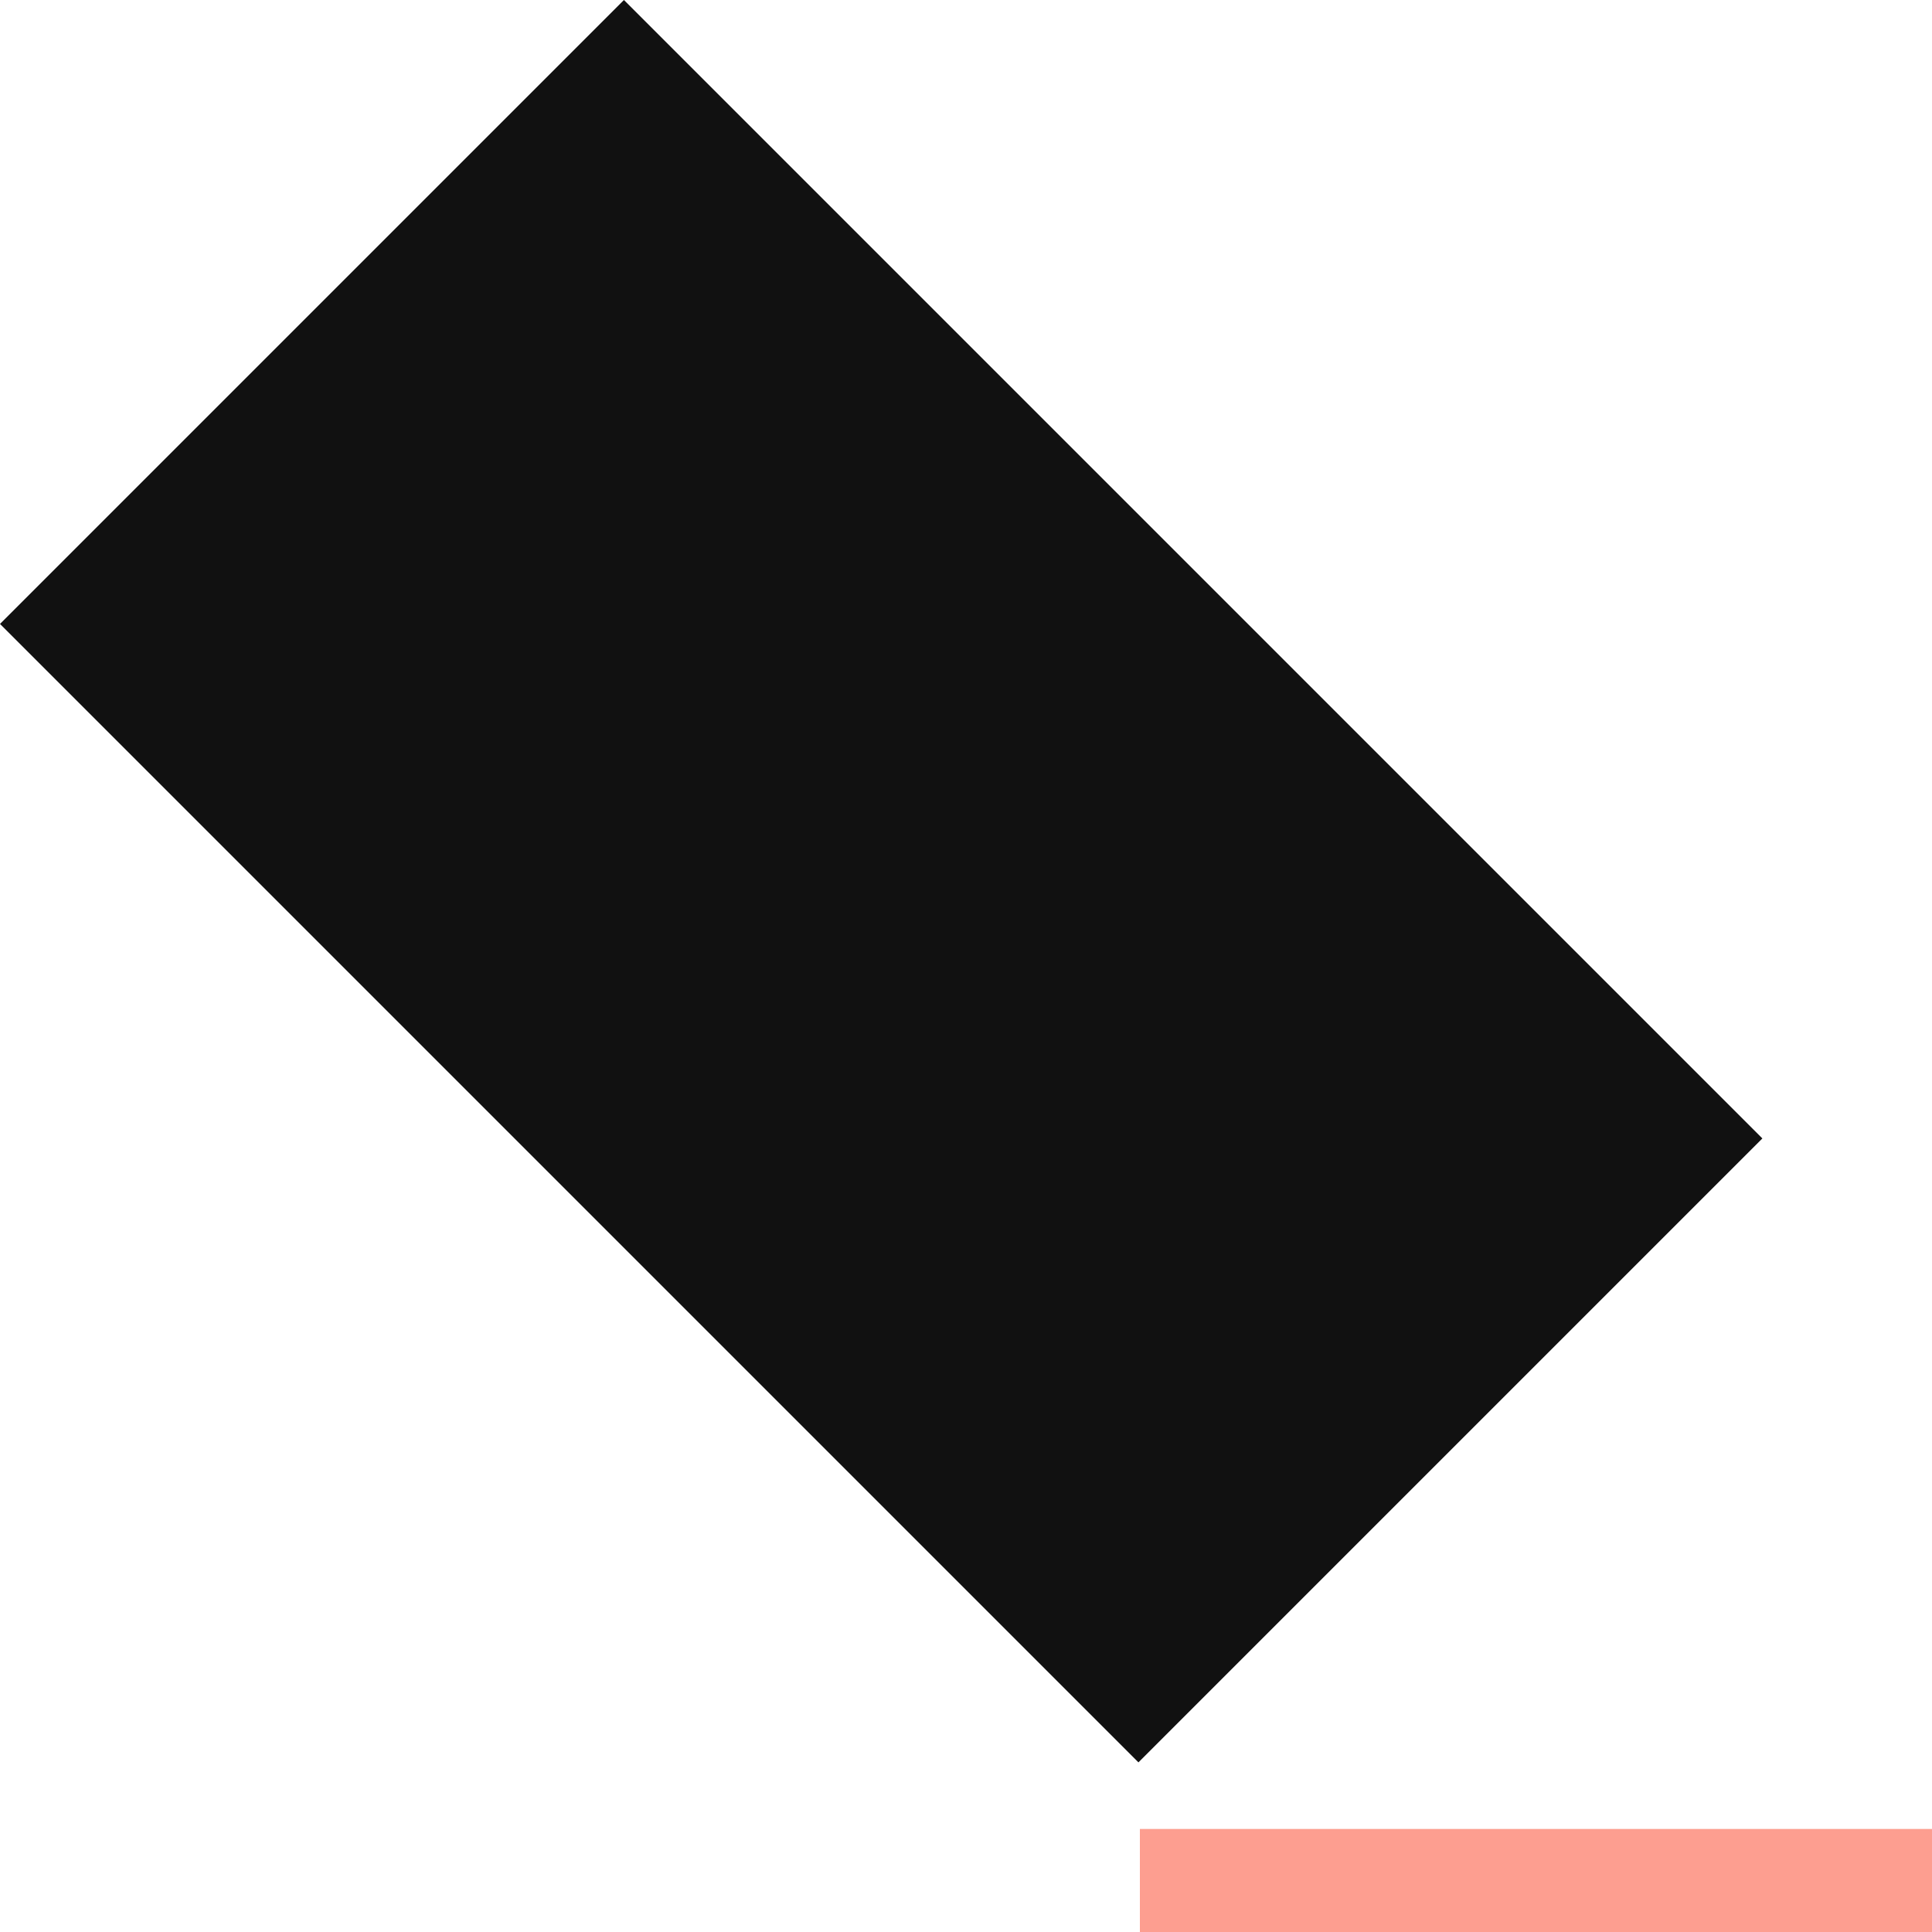
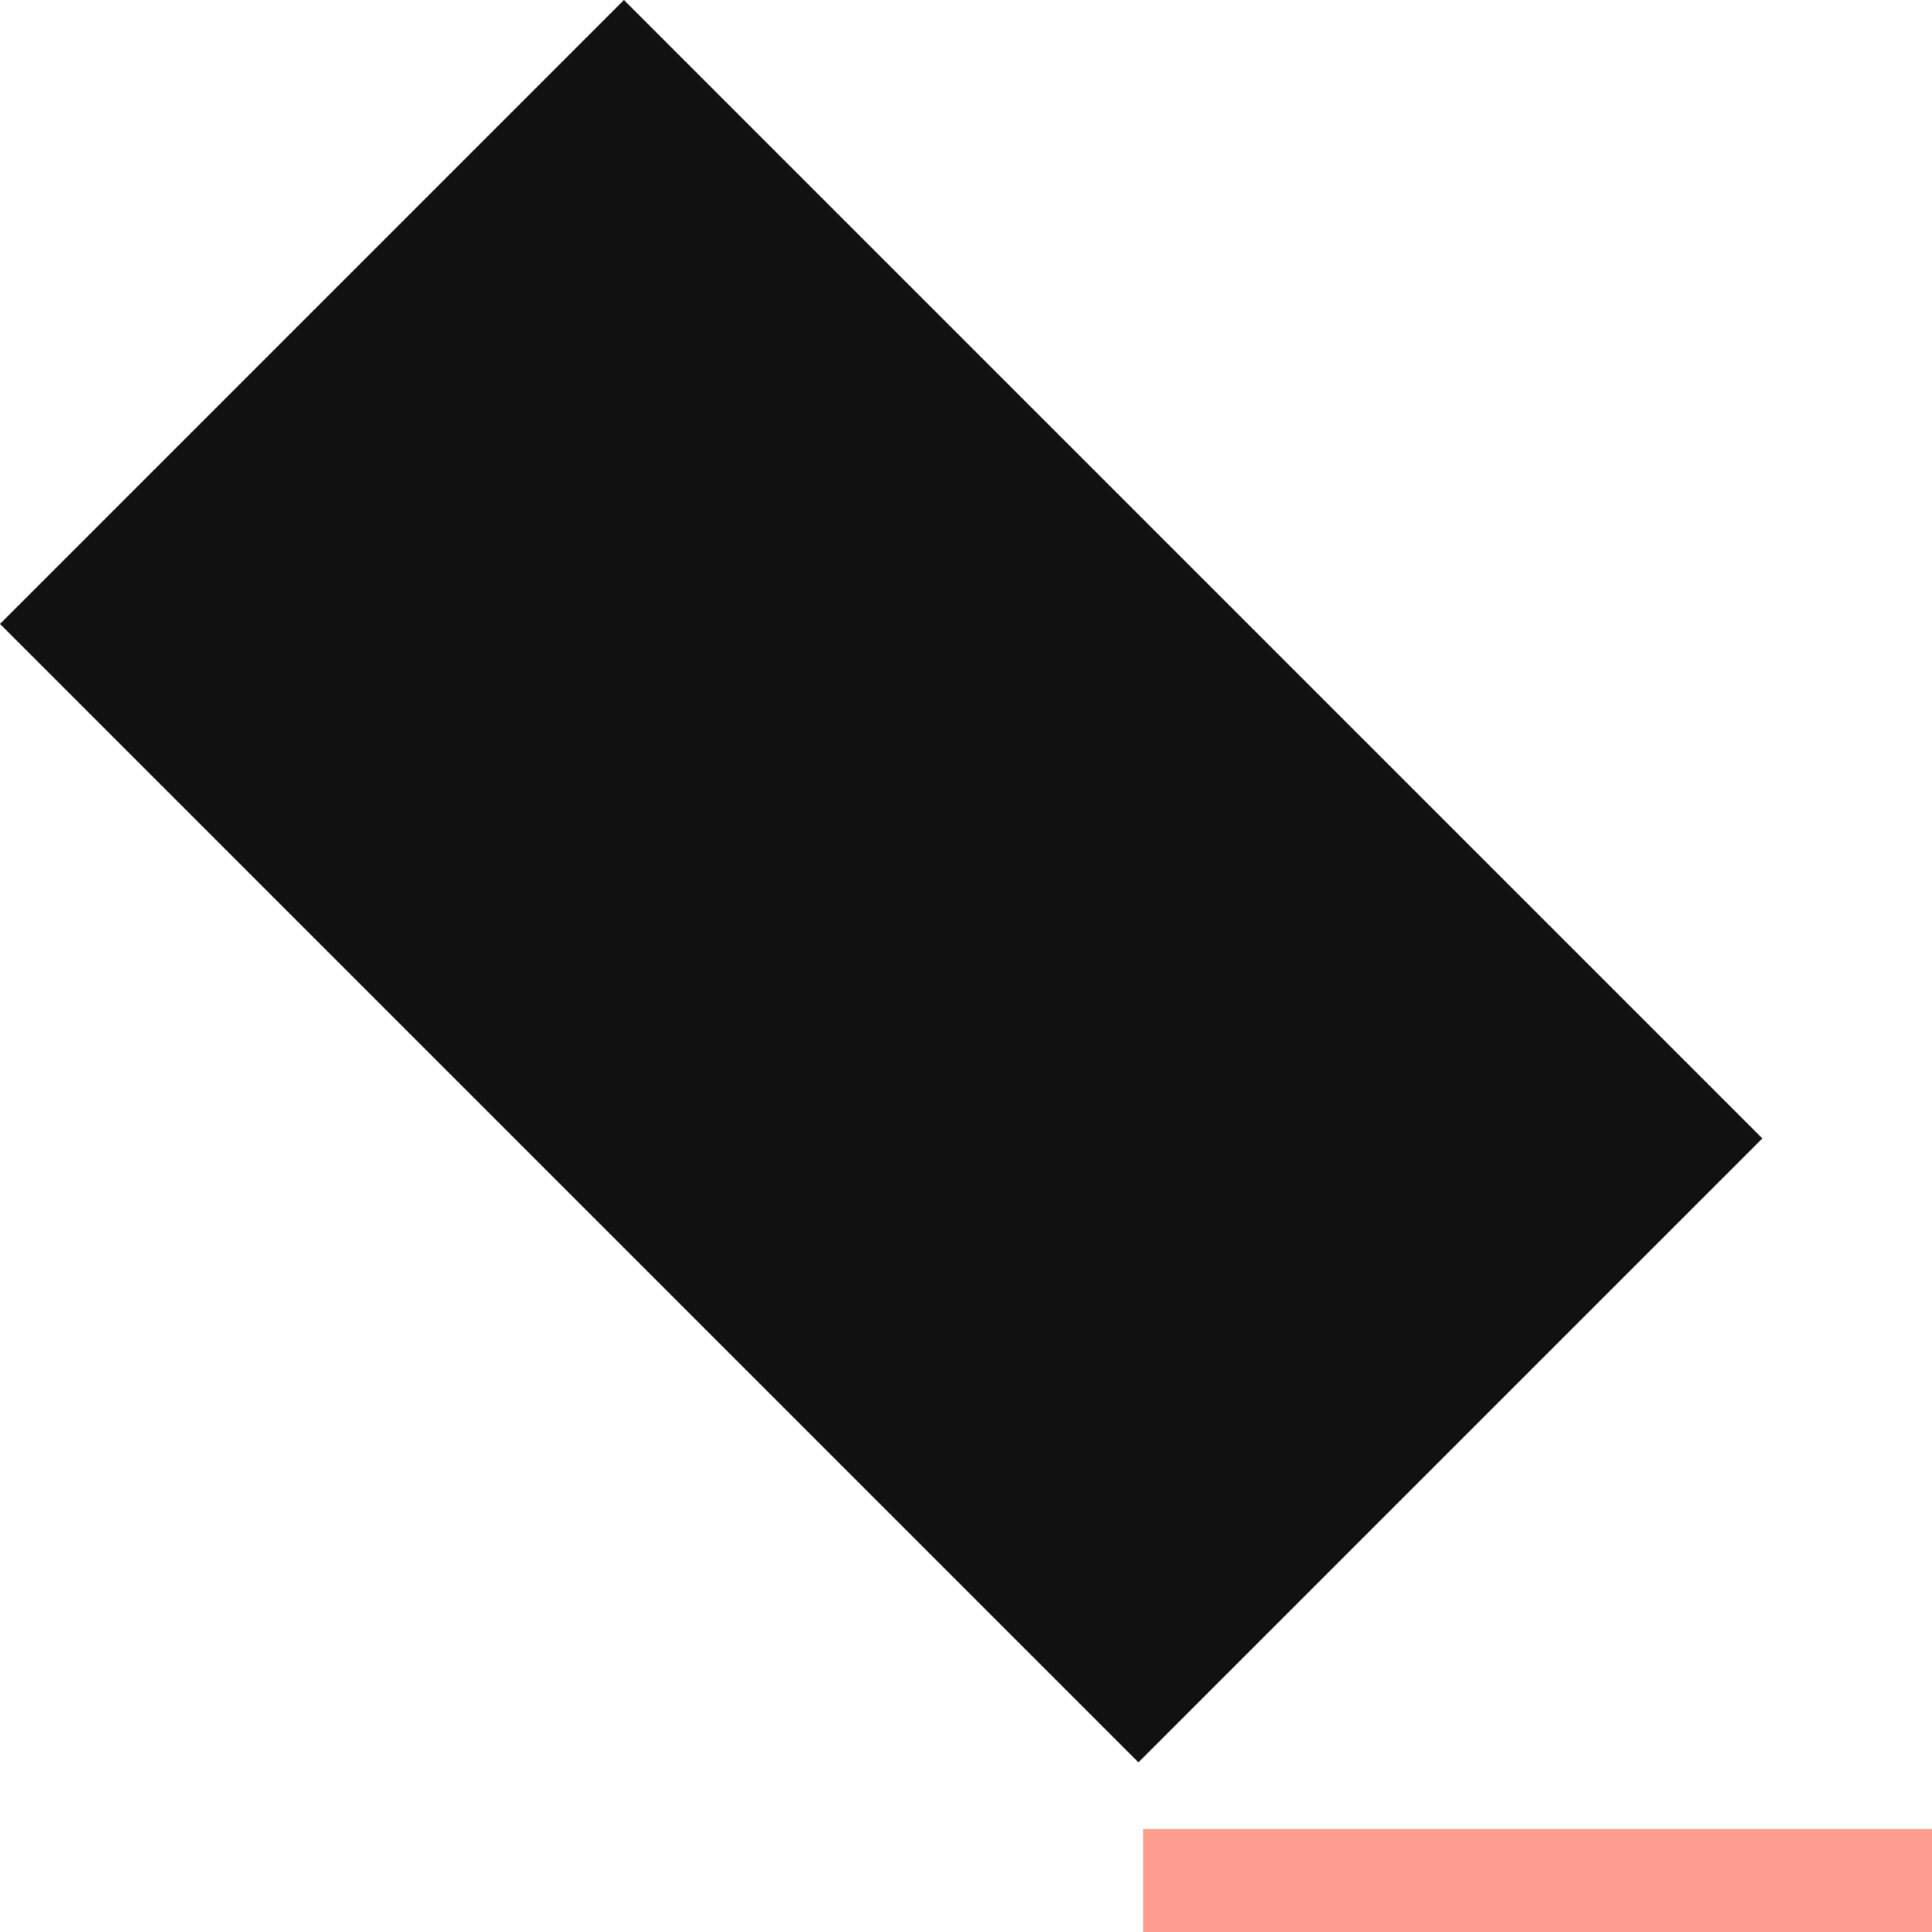
<svg xmlns="http://www.w3.org/2000/svg" width="100%" height="100%" viewBox="0 0 600 600" version="1.1" xmlnsXlink="http://www.w3.org/1999/xlink" xmlSpace="preserve" xmlnsSerif="http://www.serif.com/" style="fill-rule:evenodd;clip-rule:evenodd;stroke-linejoin:round;stroke-miterlimit:2;">
  <g>
    <path d="M547.32,353.553l-353.553,-353.553l-193.767,193.767l353.553,353.553l193.767,-193.767Z" style="fill:#111;" />
-     <rect x="354" y="568" width="246" height="32" style="fill:#fd9e90;" />
+     <rect x="355" y="568" width="246" height="40" style="fill:#fd9e90;" />
  </g>
</svg>
